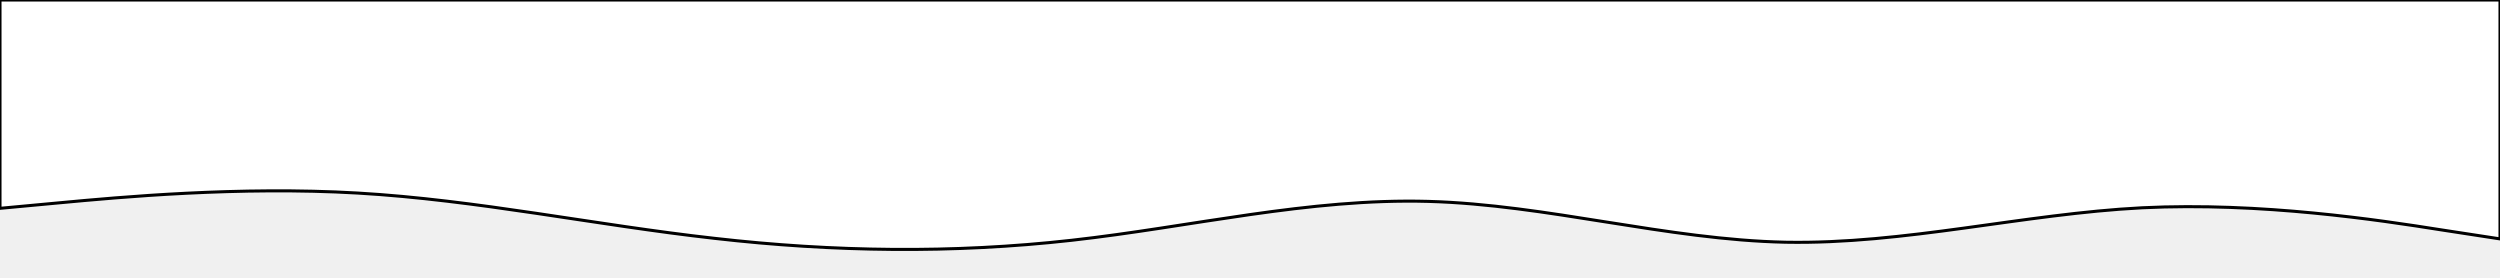
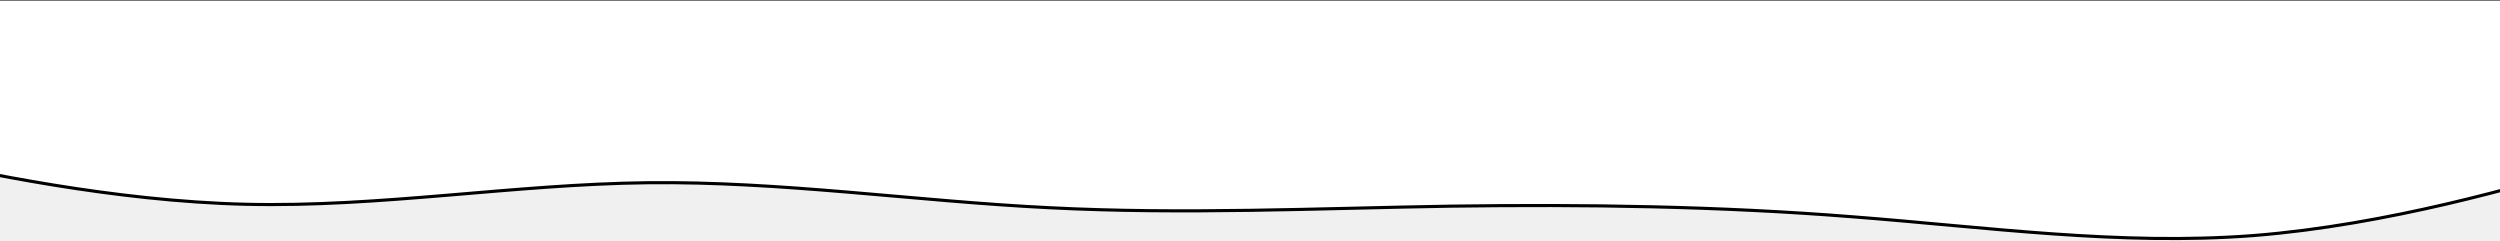
- <svg xmlns="http://www.w3.org/2000/svg" width="900" height="100" version="1.1">
-   <g>
-     <path stroke-width="1.1" stroke="#000000" d="m0,75l21.5,-2c21.5,-2 64.5,-6 107.3,-3.5c42.9,2.5 85.5,11.5 128.4,16.3c42.8,4.9 85.8,5.5 128.6,0.7c42.9,-4.8 85.5,-15.2 128.4,-14c42.8,1.2 85.8,13.8 128.6,14.7c42.9,0.8 85.5,-10.2 128.4,-12.4c42.8,-2.1 85.8,4.5 107.3,7.9l21.5,3.3l0,-86l-21.5,0c-21.5,0 -64.5,0 -107.3,0c-42.9,0 -85.5,0 -128.4,0c-42.8,0 -85.8,0 -128.6,0c-42.9,0 -85.5,0 -128.4,0c-42.8,0 -85.8,0 -128.6,0c-42.9,0 -85.5,0 -128.4,0c-42.8,0 -85.8,0 -107.3,0l-21.5,0l0,75z" fill="#ffffff" stroke-linecap="round" id="svg_1" />
+ <svg xmlns="http://www.w3.org/2000/svg" width="800" height="77" version="1.1">
+   <g id="Layer_1">
+     <g>
+       <path stroke="#000" stroke-linecap="round" fill="#ffffff" d="m-50,45.67l21.5,4.7c21.5,4.6 64.5,14 107.3,15c42.9,1 85.5,-6.4 128.4,-6.9c42.8,-0.5 85.8,5.9 128.6,8c42.9,2.2 85.5,0.2 128.4,-0.5c42.8,-0.6 85.8,0 128.6,3.4c42.9,3.3 85.5,9.3 128.4,6c42.8,-3.4 85.8,-16 107.3,-22.4l21.5,-6.3l0,-47l-21.5,0c-21.5,0 -64.5,0 -107.3,0c-42.9,0 -85.5,0 -128.4,0c-42.8,0 -85.8,0 -128.6,0c-42.9,0 -85.5,0 -128.4,0c-42.8,0 -85.8,0 -128.6,0c-42.9,0 -85.5,0 -128.4,0c-42.8,0 -85.8,0 -107.3,0l-21.5,0l0,46z" />
+     </g>
  </g>
</svg>
